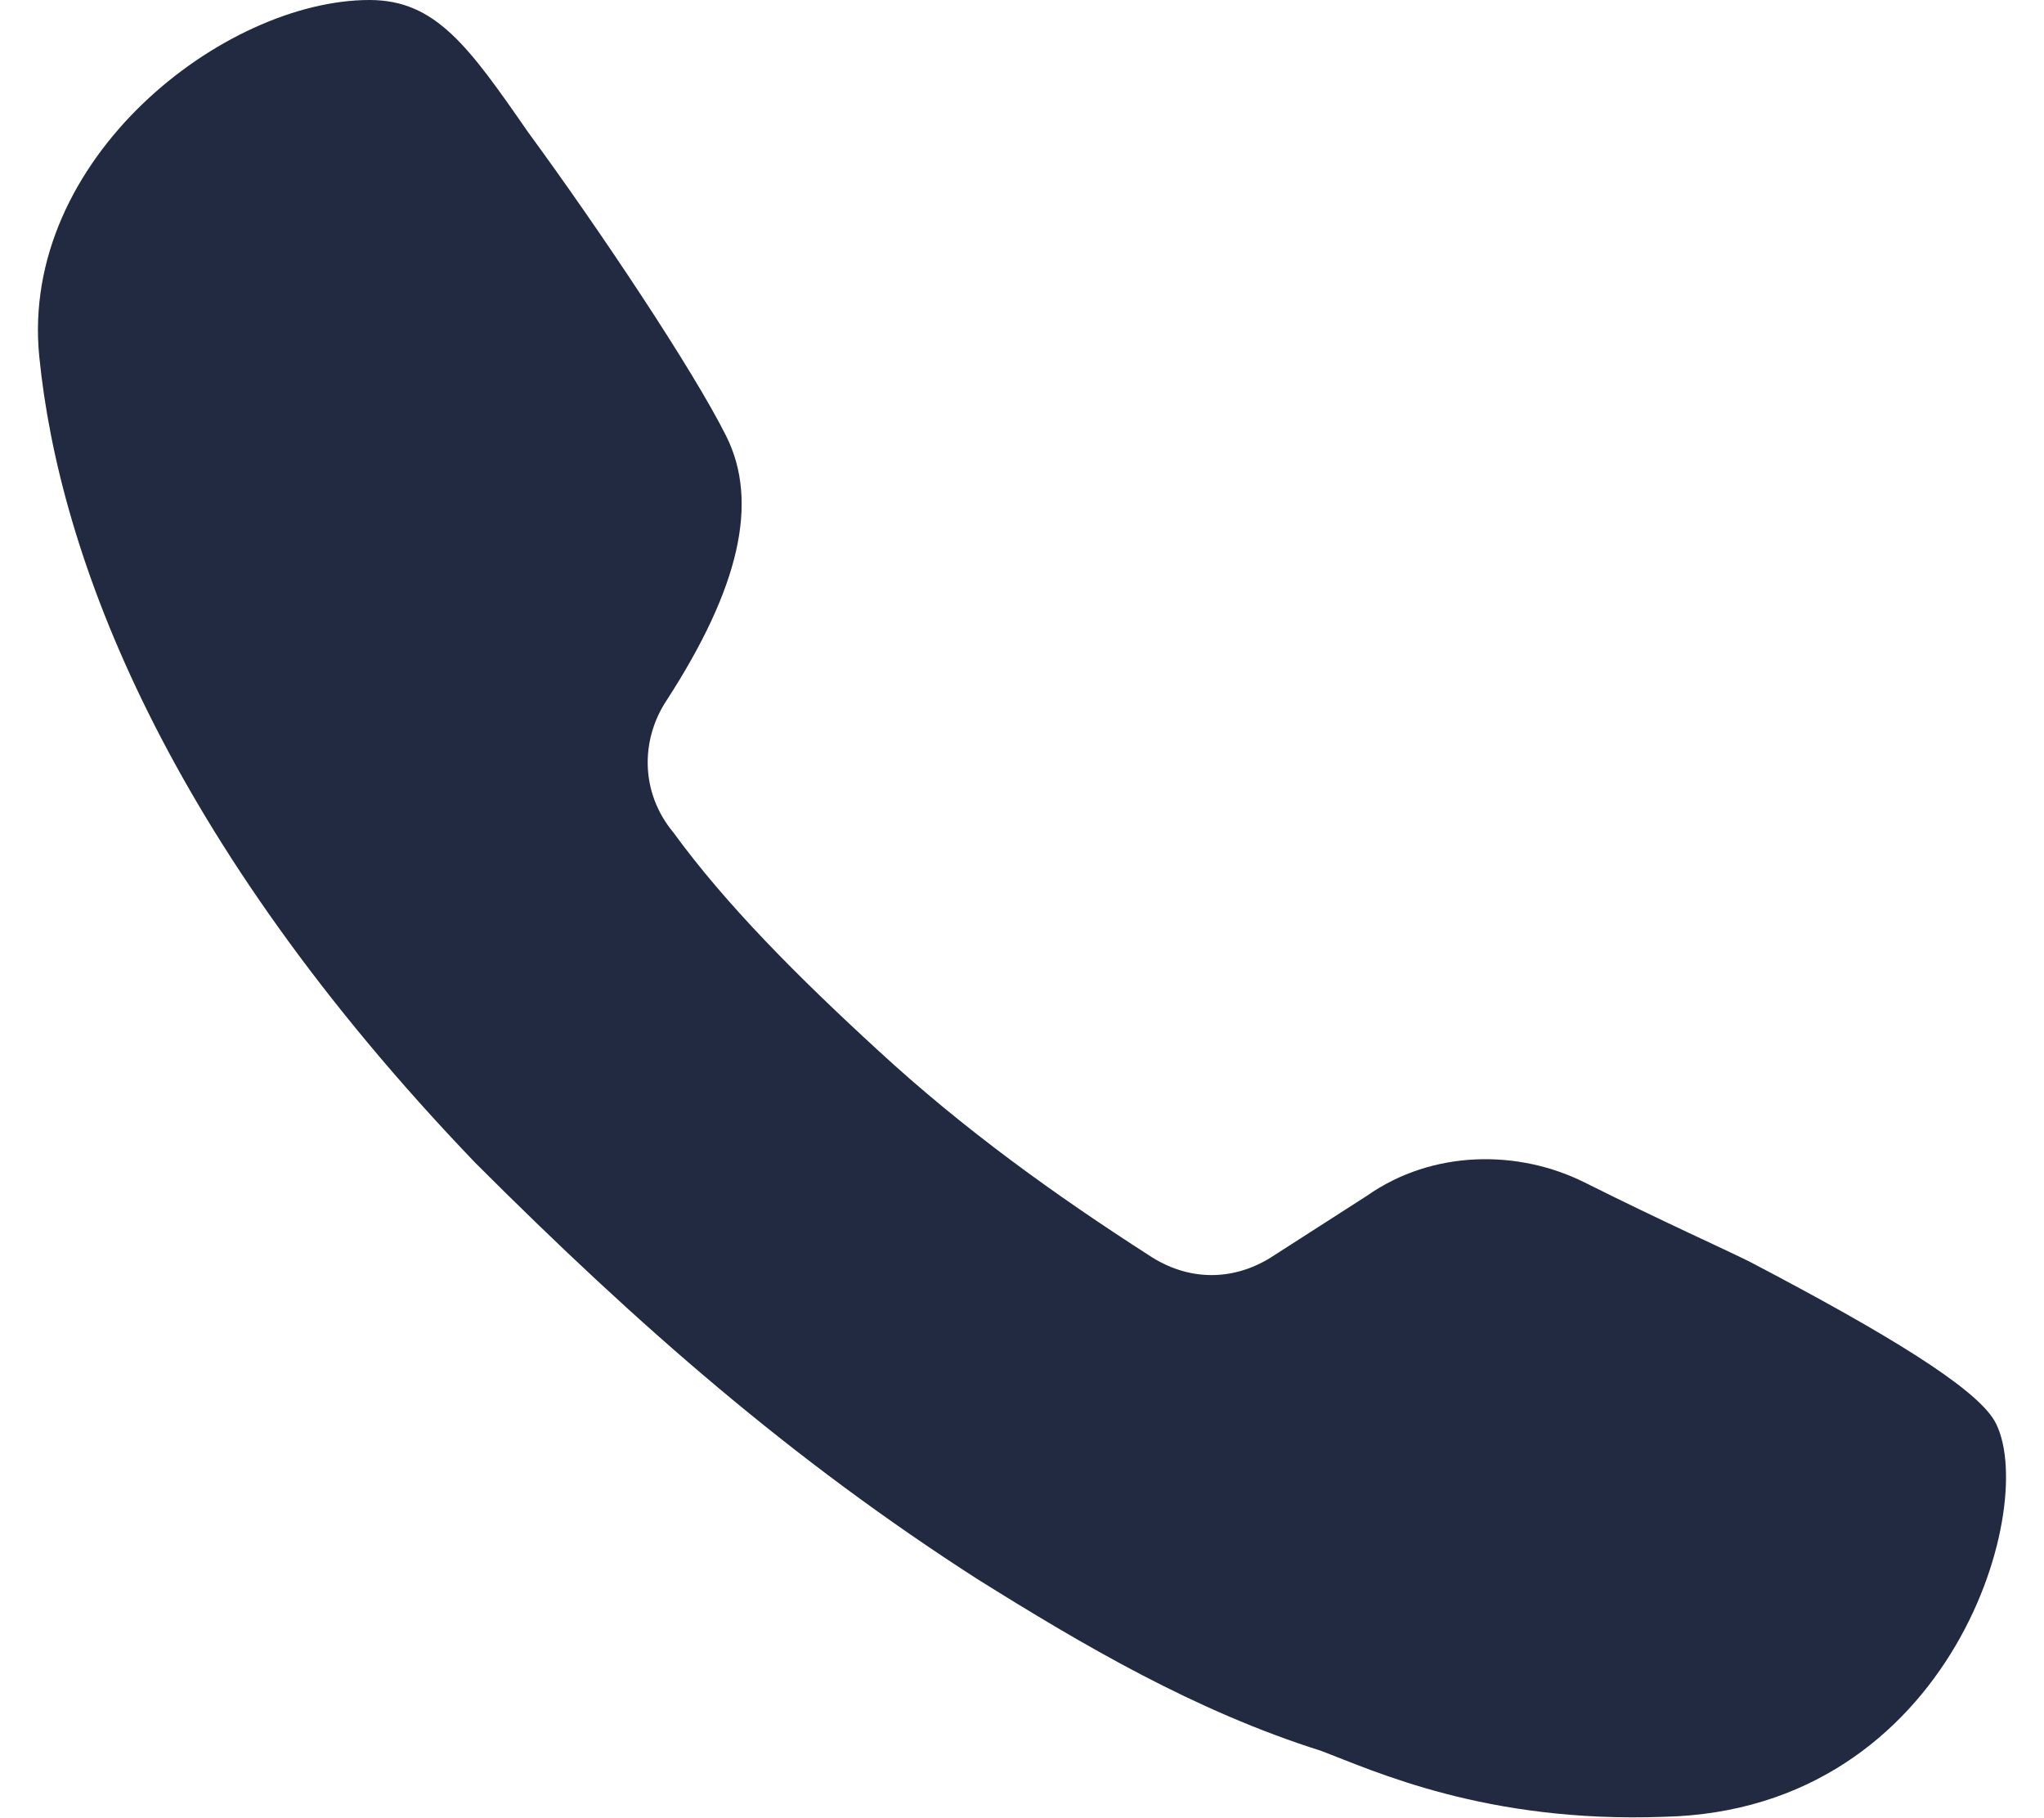
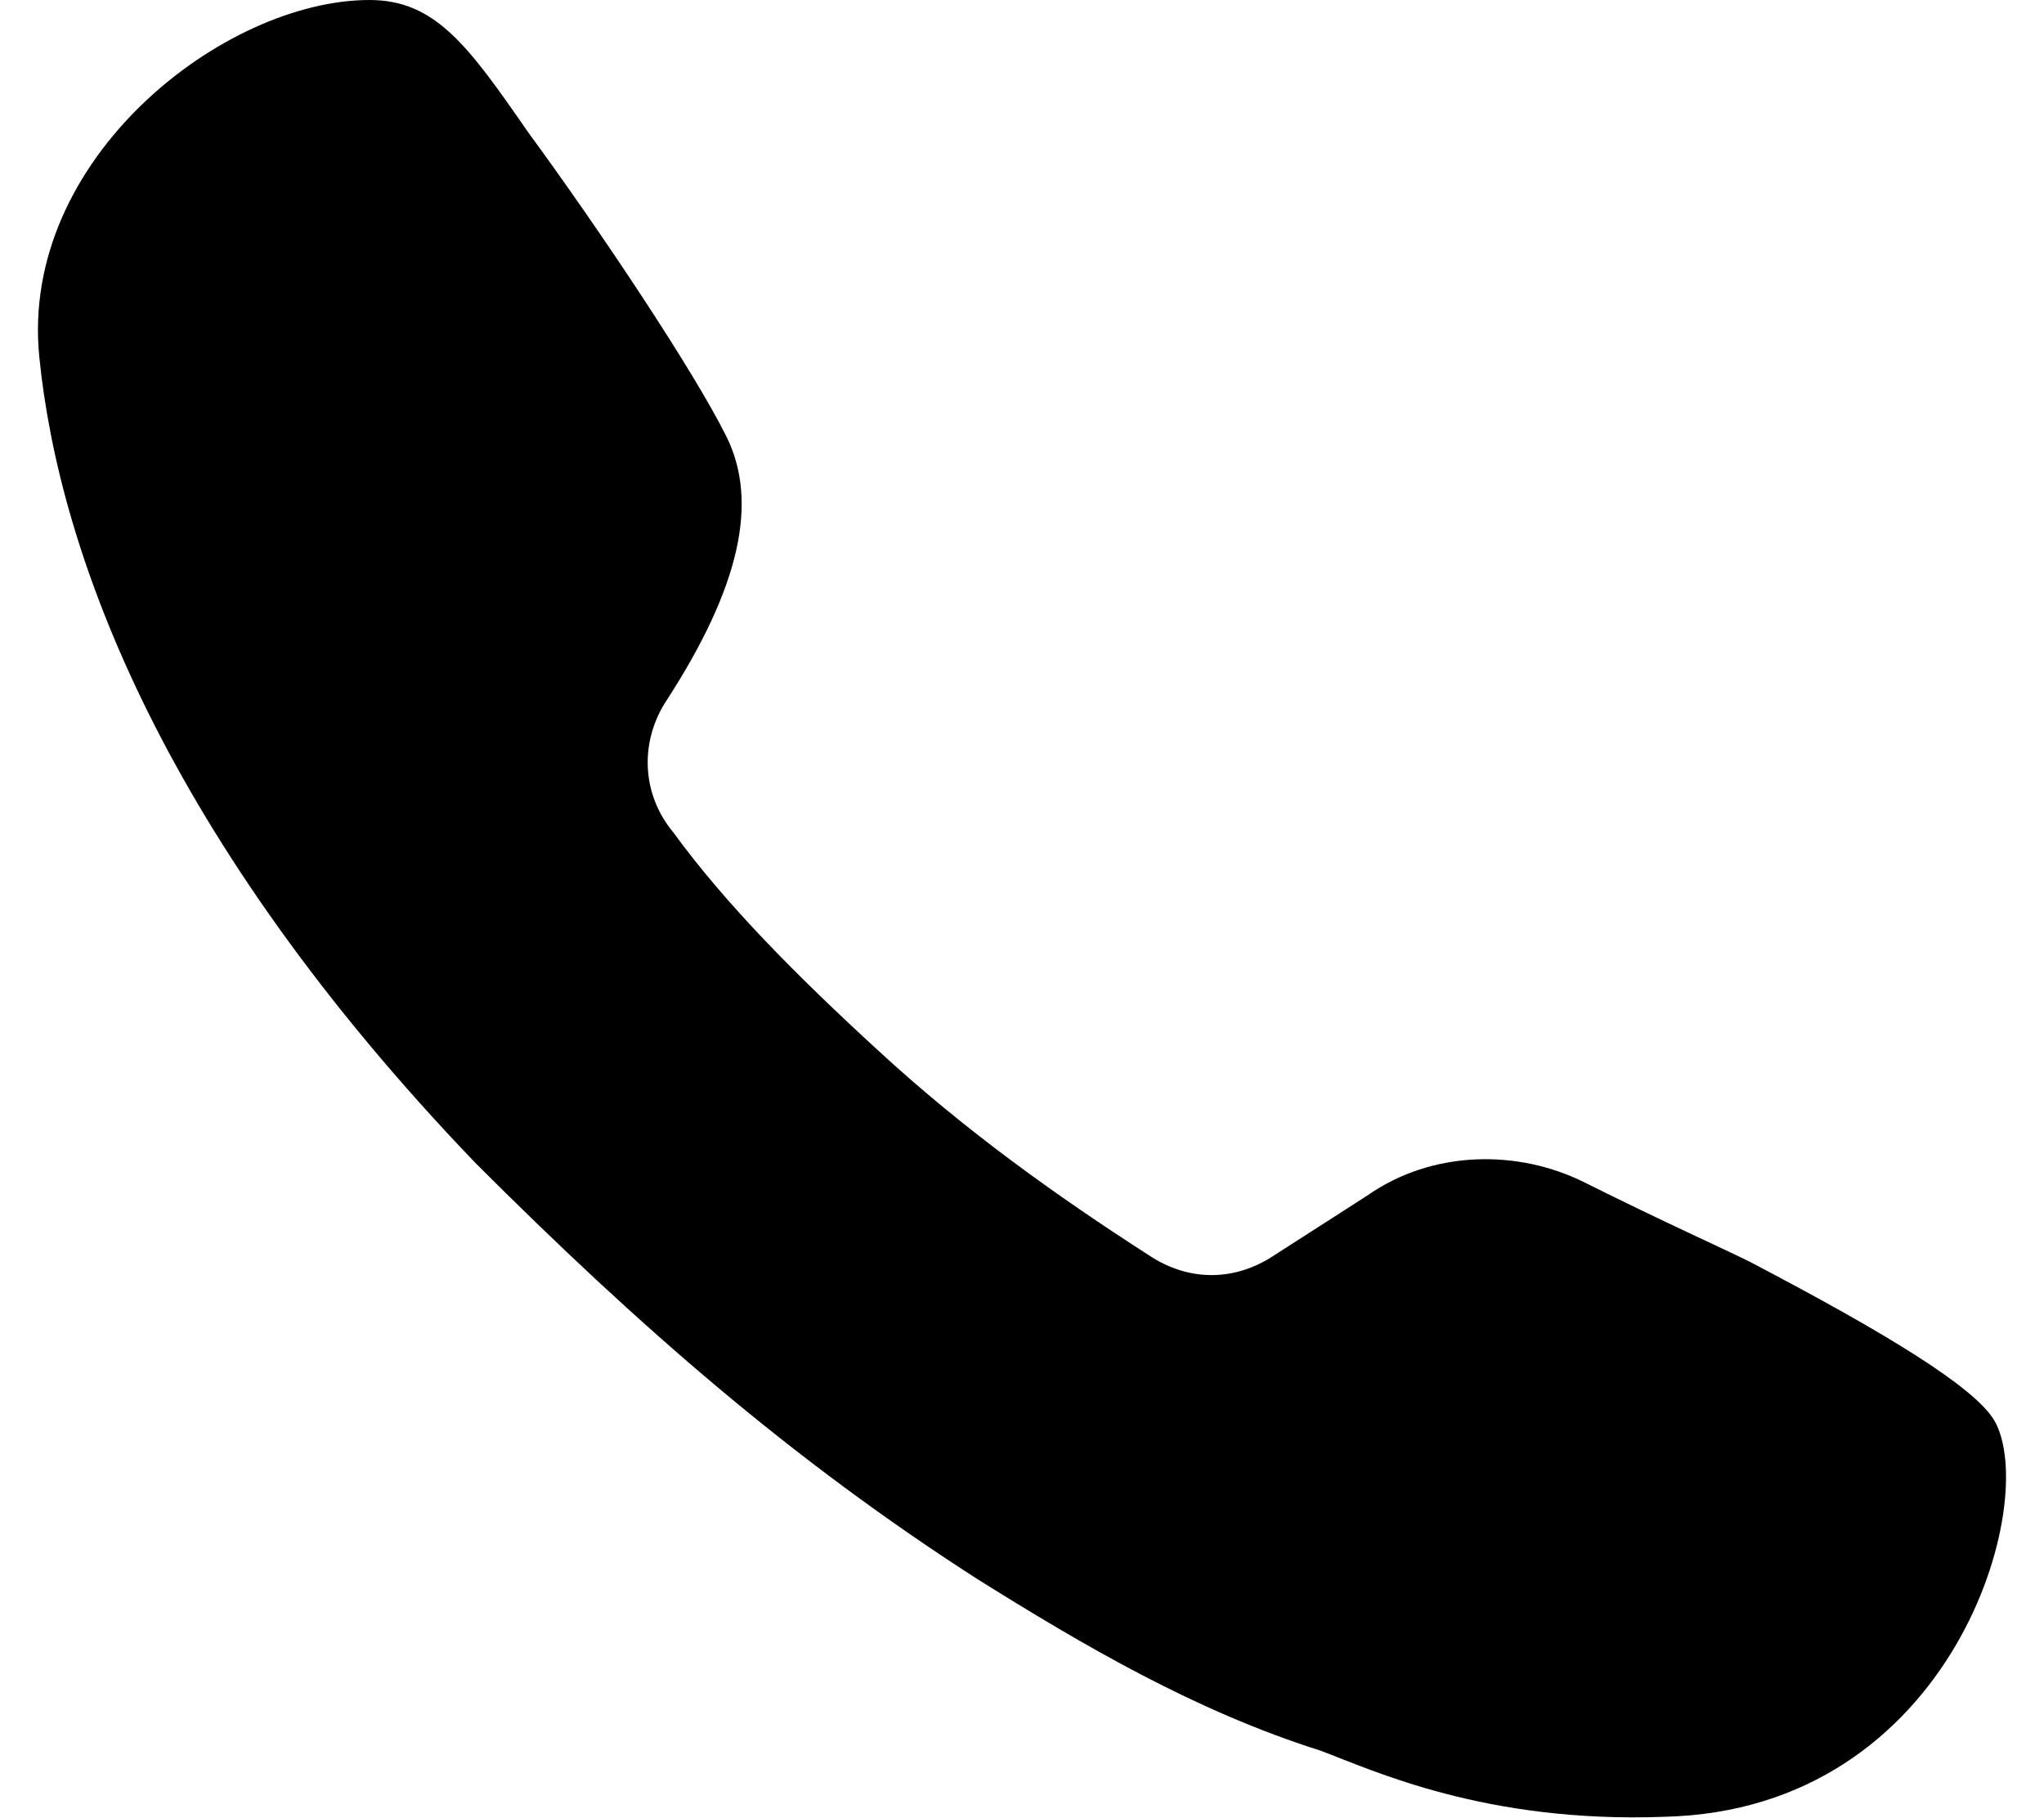
- <svg xmlns="http://www.w3.org/2000/svg" width="18" height="16" viewBox="0 0 18 16" fill="none">
-   <path fill-rule="evenodd" clip-rule="evenodd" d="M17.562 12.505C17.969 13.203 17.213 15.937 14.654 15.995C13.084 16.053 12.095 15.588 11.63 15.413C10.524 15.064 9.536 14.483 8.605 13.901C6.976 12.854 5.639 11.691 4.185 10.237C1.451 7.387 0.52 4.886 0.346 3.141C0.171 1.396 1.974 0 3.254 0C3.836 0 4.126 0.407 4.65 1.163C5.29 2.036 6.104 3.257 6.395 3.839C6.686 4.42 6.511 5.177 5.871 6.165C5.639 6.514 5.639 6.98 5.93 7.329C6.395 7.968 7.035 8.608 7.733 9.248C8.489 9.946 9.303 10.528 10.117 11.051C10.466 11.284 10.873 11.284 11.222 11.051L12.037 10.528C12.618 10.12 13.374 10.12 13.956 10.411C14.654 10.76 15.178 10.993 15.41 11.109C16.632 11.749 17.388 12.214 17.562 12.505Z" fill="#212A40" />
+ <svg xmlns="http://www.w3.org/2000/svg" width="18" height="16" viewBox="0 0 18 16">
+   <path fill-rule="evenodd" clip-rule="evenodd" d="M17.562 12.505C17.969 13.203 17.213 15.937 14.654 15.995C13.084 16.053 12.095 15.588 11.63 15.413C10.524 15.064 9.536 14.483 8.605 13.901C6.976 12.854 5.639 11.691 4.185 10.237C1.451 7.387 0.52 4.886 0.346 3.141C0.171 1.396 1.974 0 3.254 0C3.836 0 4.126 0.407 4.65 1.163C5.29 2.036 6.104 3.257 6.395 3.839C6.686 4.42 6.511 5.177 5.871 6.165C5.639 6.514 5.639 6.98 5.93 7.329C6.395 7.968 7.035 8.608 7.733 9.248C8.489 9.946 9.303 10.528 10.117 11.051C10.466 11.284 10.873 11.284 11.222 11.051L12.037 10.528C12.618 10.12 13.374 10.12 13.956 10.411C14.654 10.76 15.178 10.993 15.41 11.109C16.632 11.749 17.388 12.214 17.562 12.505Z" />
</svg>
